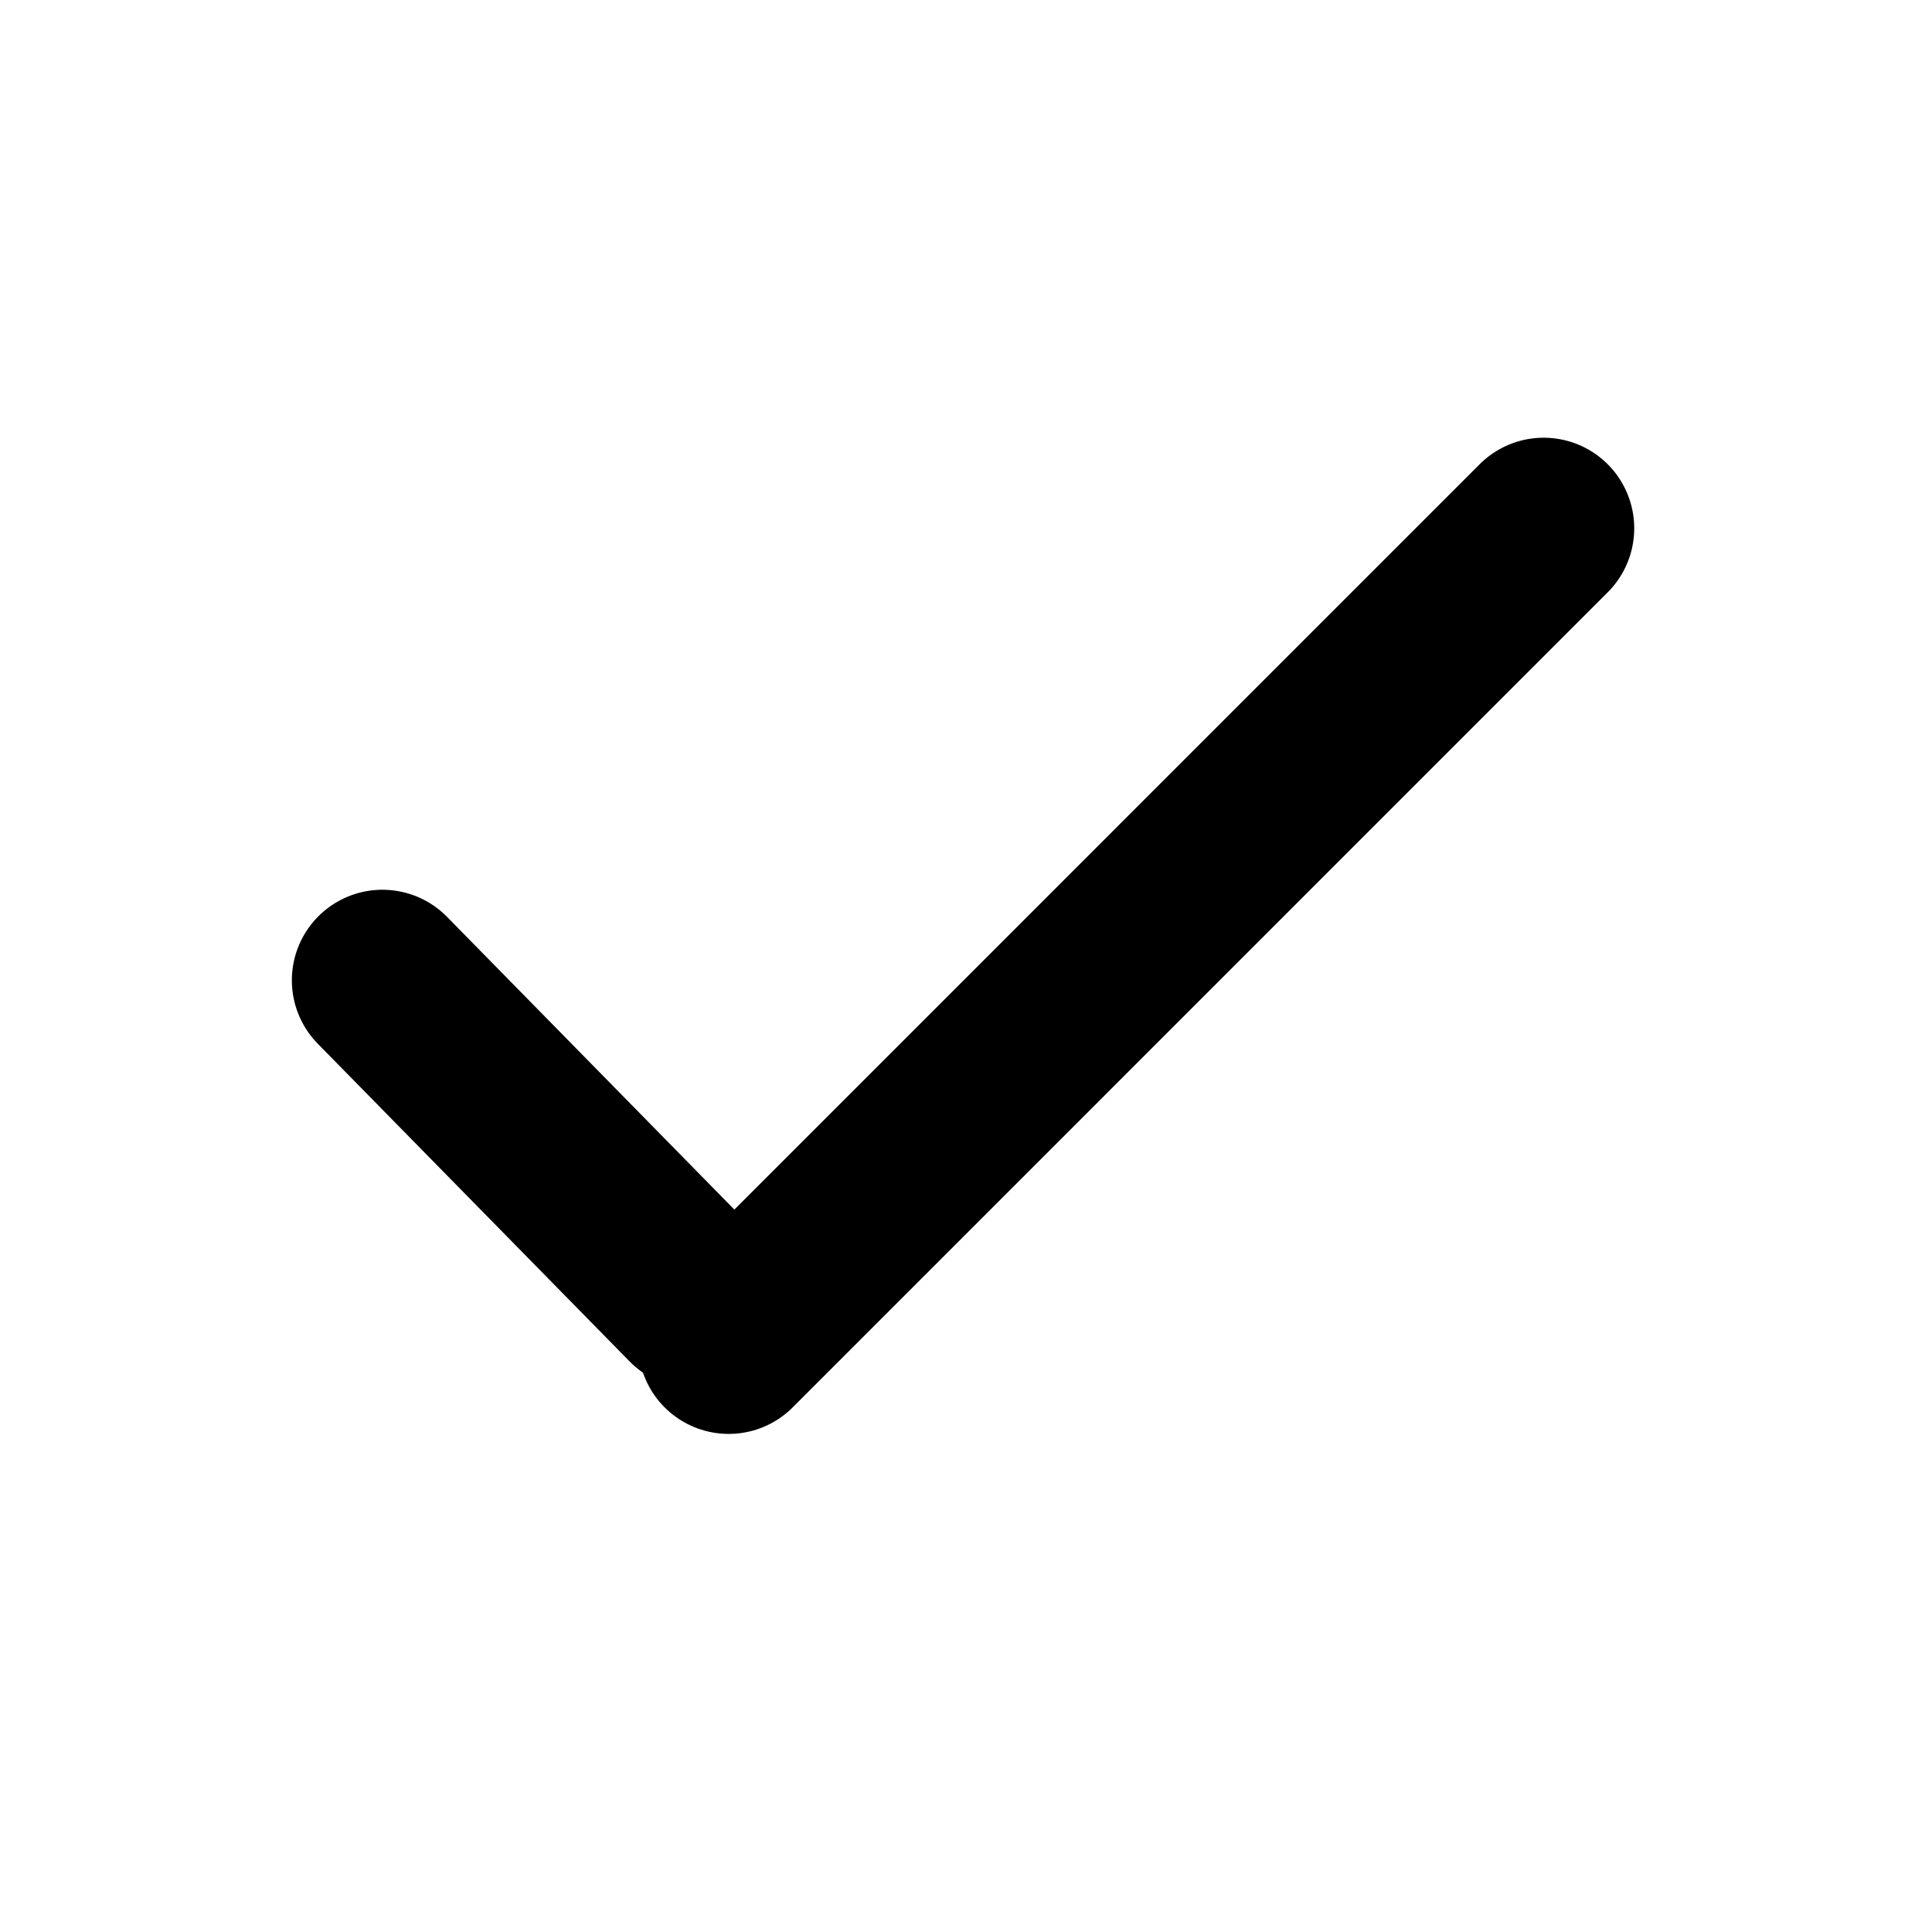
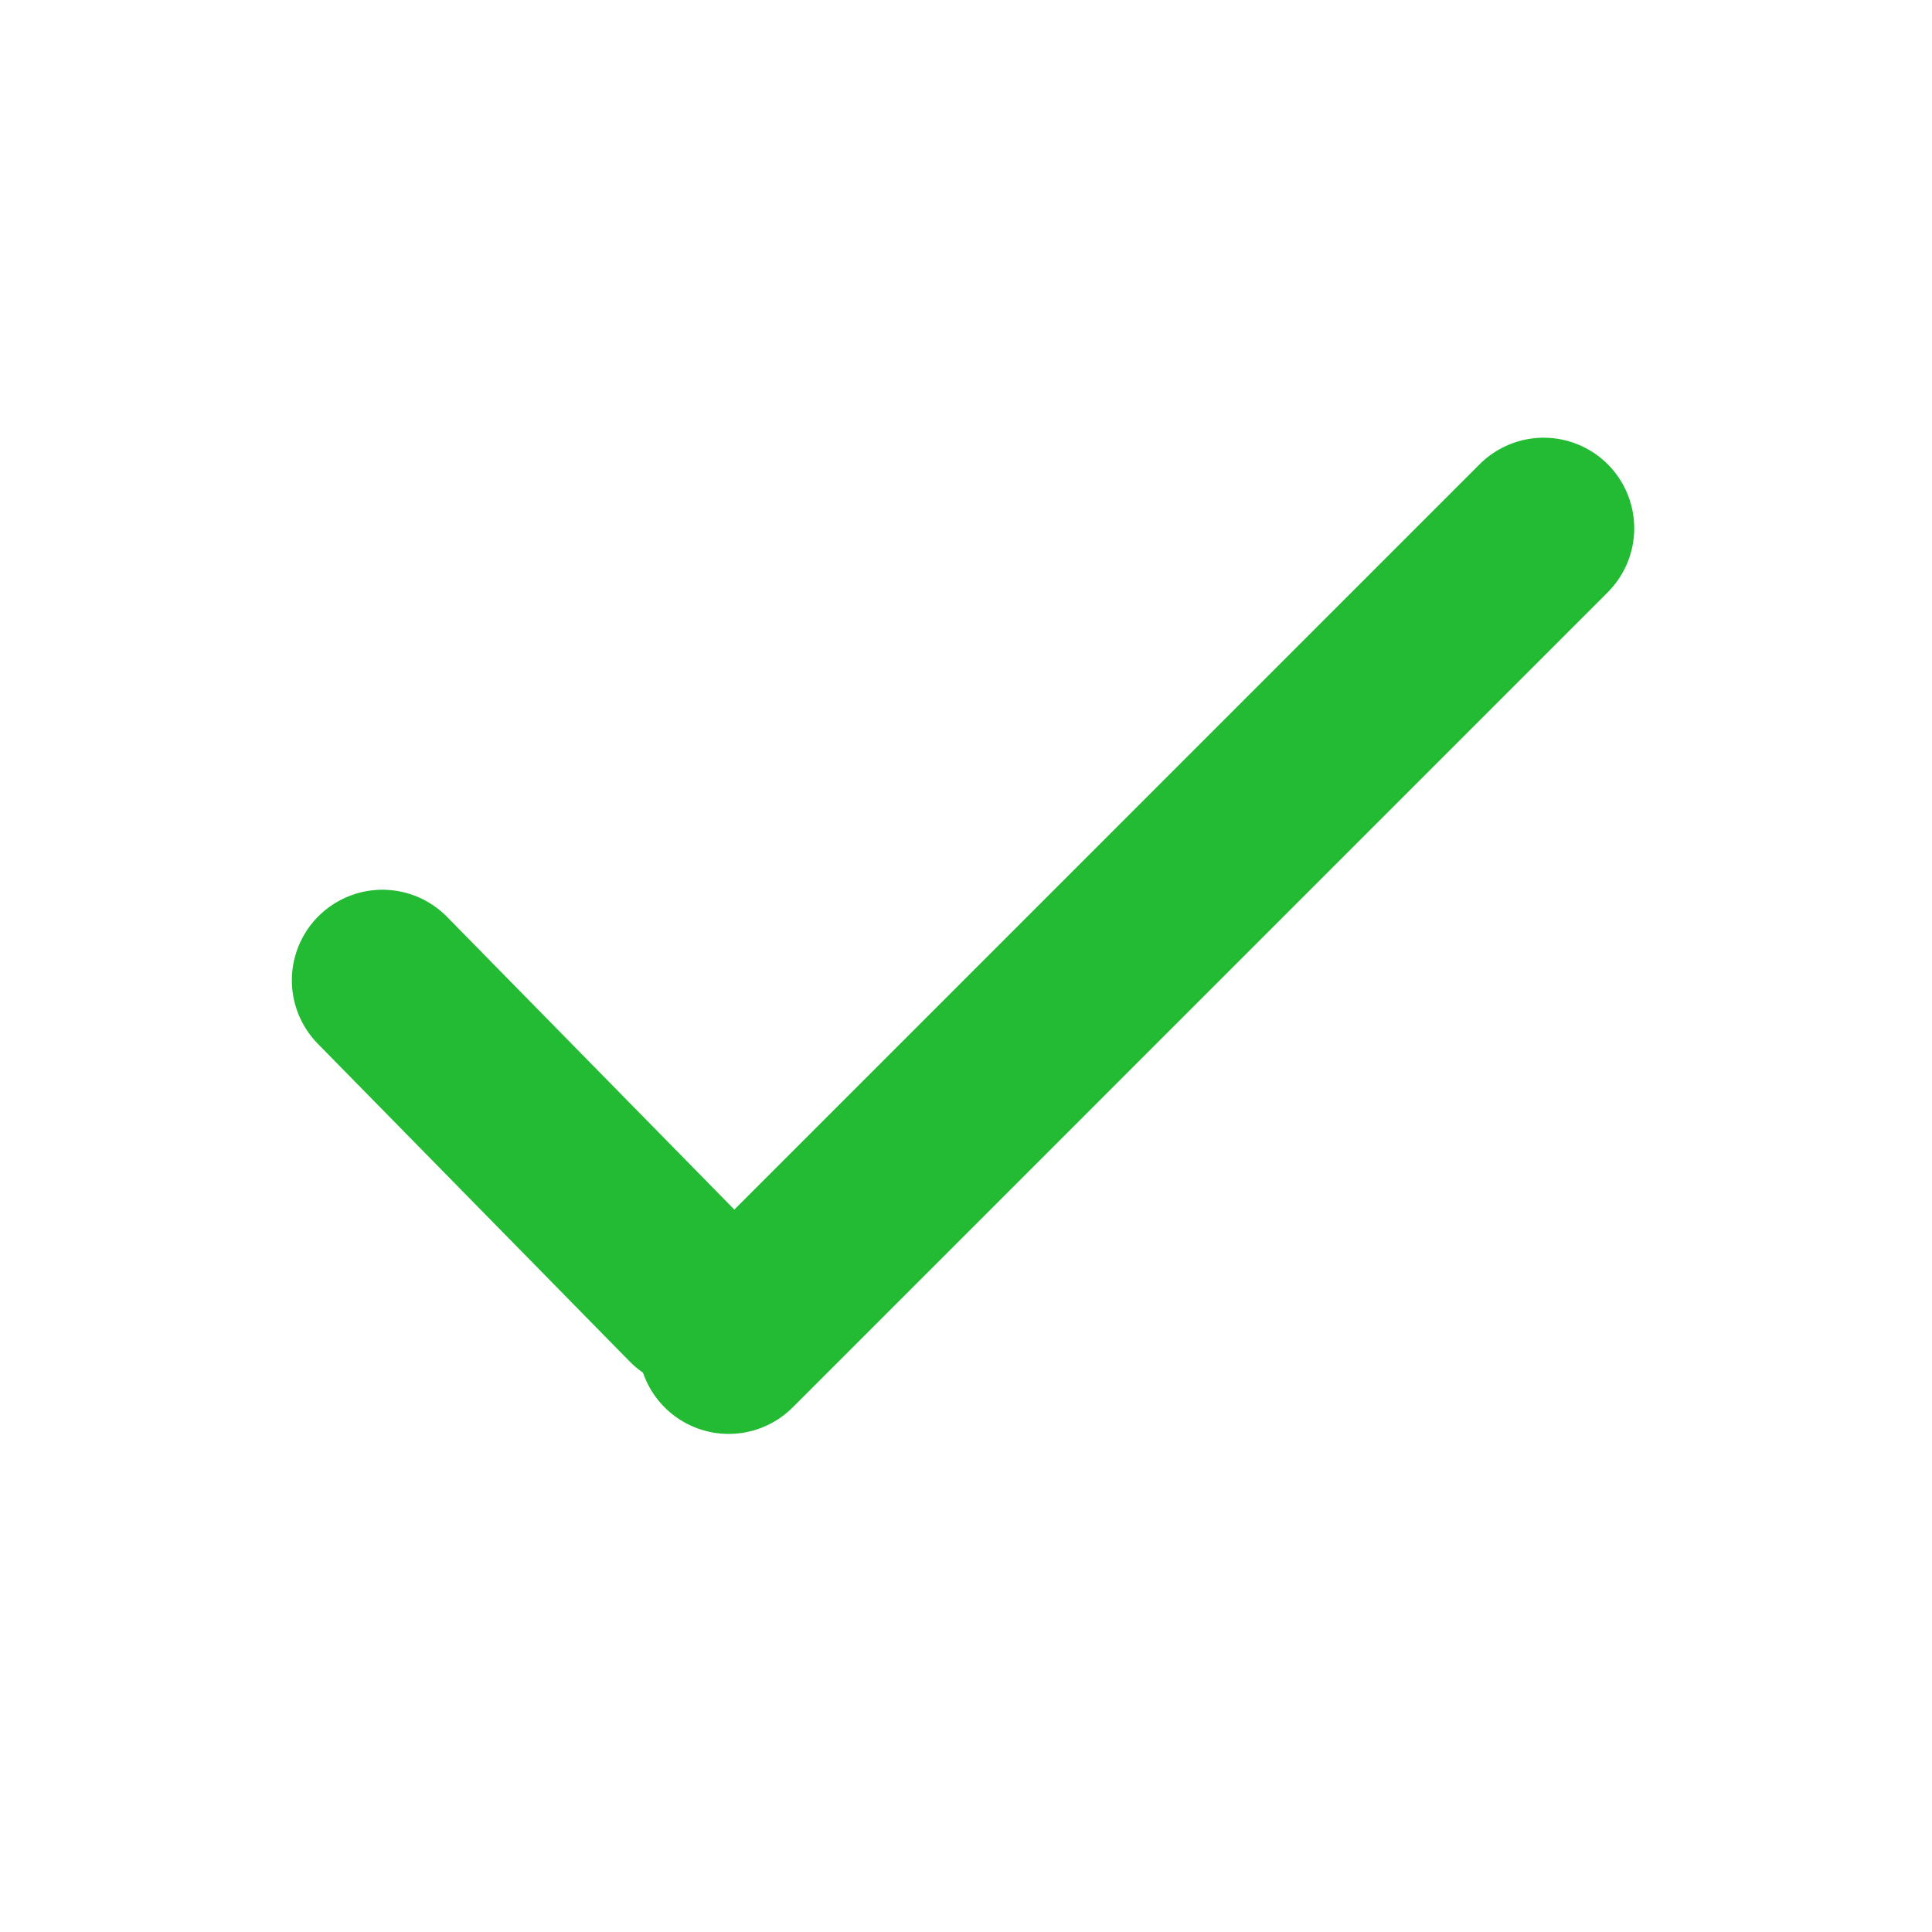
<svg xmlns="http://www.w3.org/2000/svg" width="32px" height="32px" viewBox="0 0 32 32" version="1.1">
  <defs />
  <g id="tab/heading/icon/complete" stroke="none" stroke-width="1" fill="none" fill-rule="evenodd" stroke-linecap="round">
-     <g id="Group" transform="translate(6, 8)" stroke="#000000" stroke-width="3">
+     <g id="Group" transform="translate(6, 8)" stroke="#22BB33" stroke-width="3">
      <path d="M6.069,14.25 L19.568,0.75" id="Line-2" />
      <path d="M0.334,8.237 L5.499,13.499" id="Line-2" />
    </g>
  </g>
</svg>
